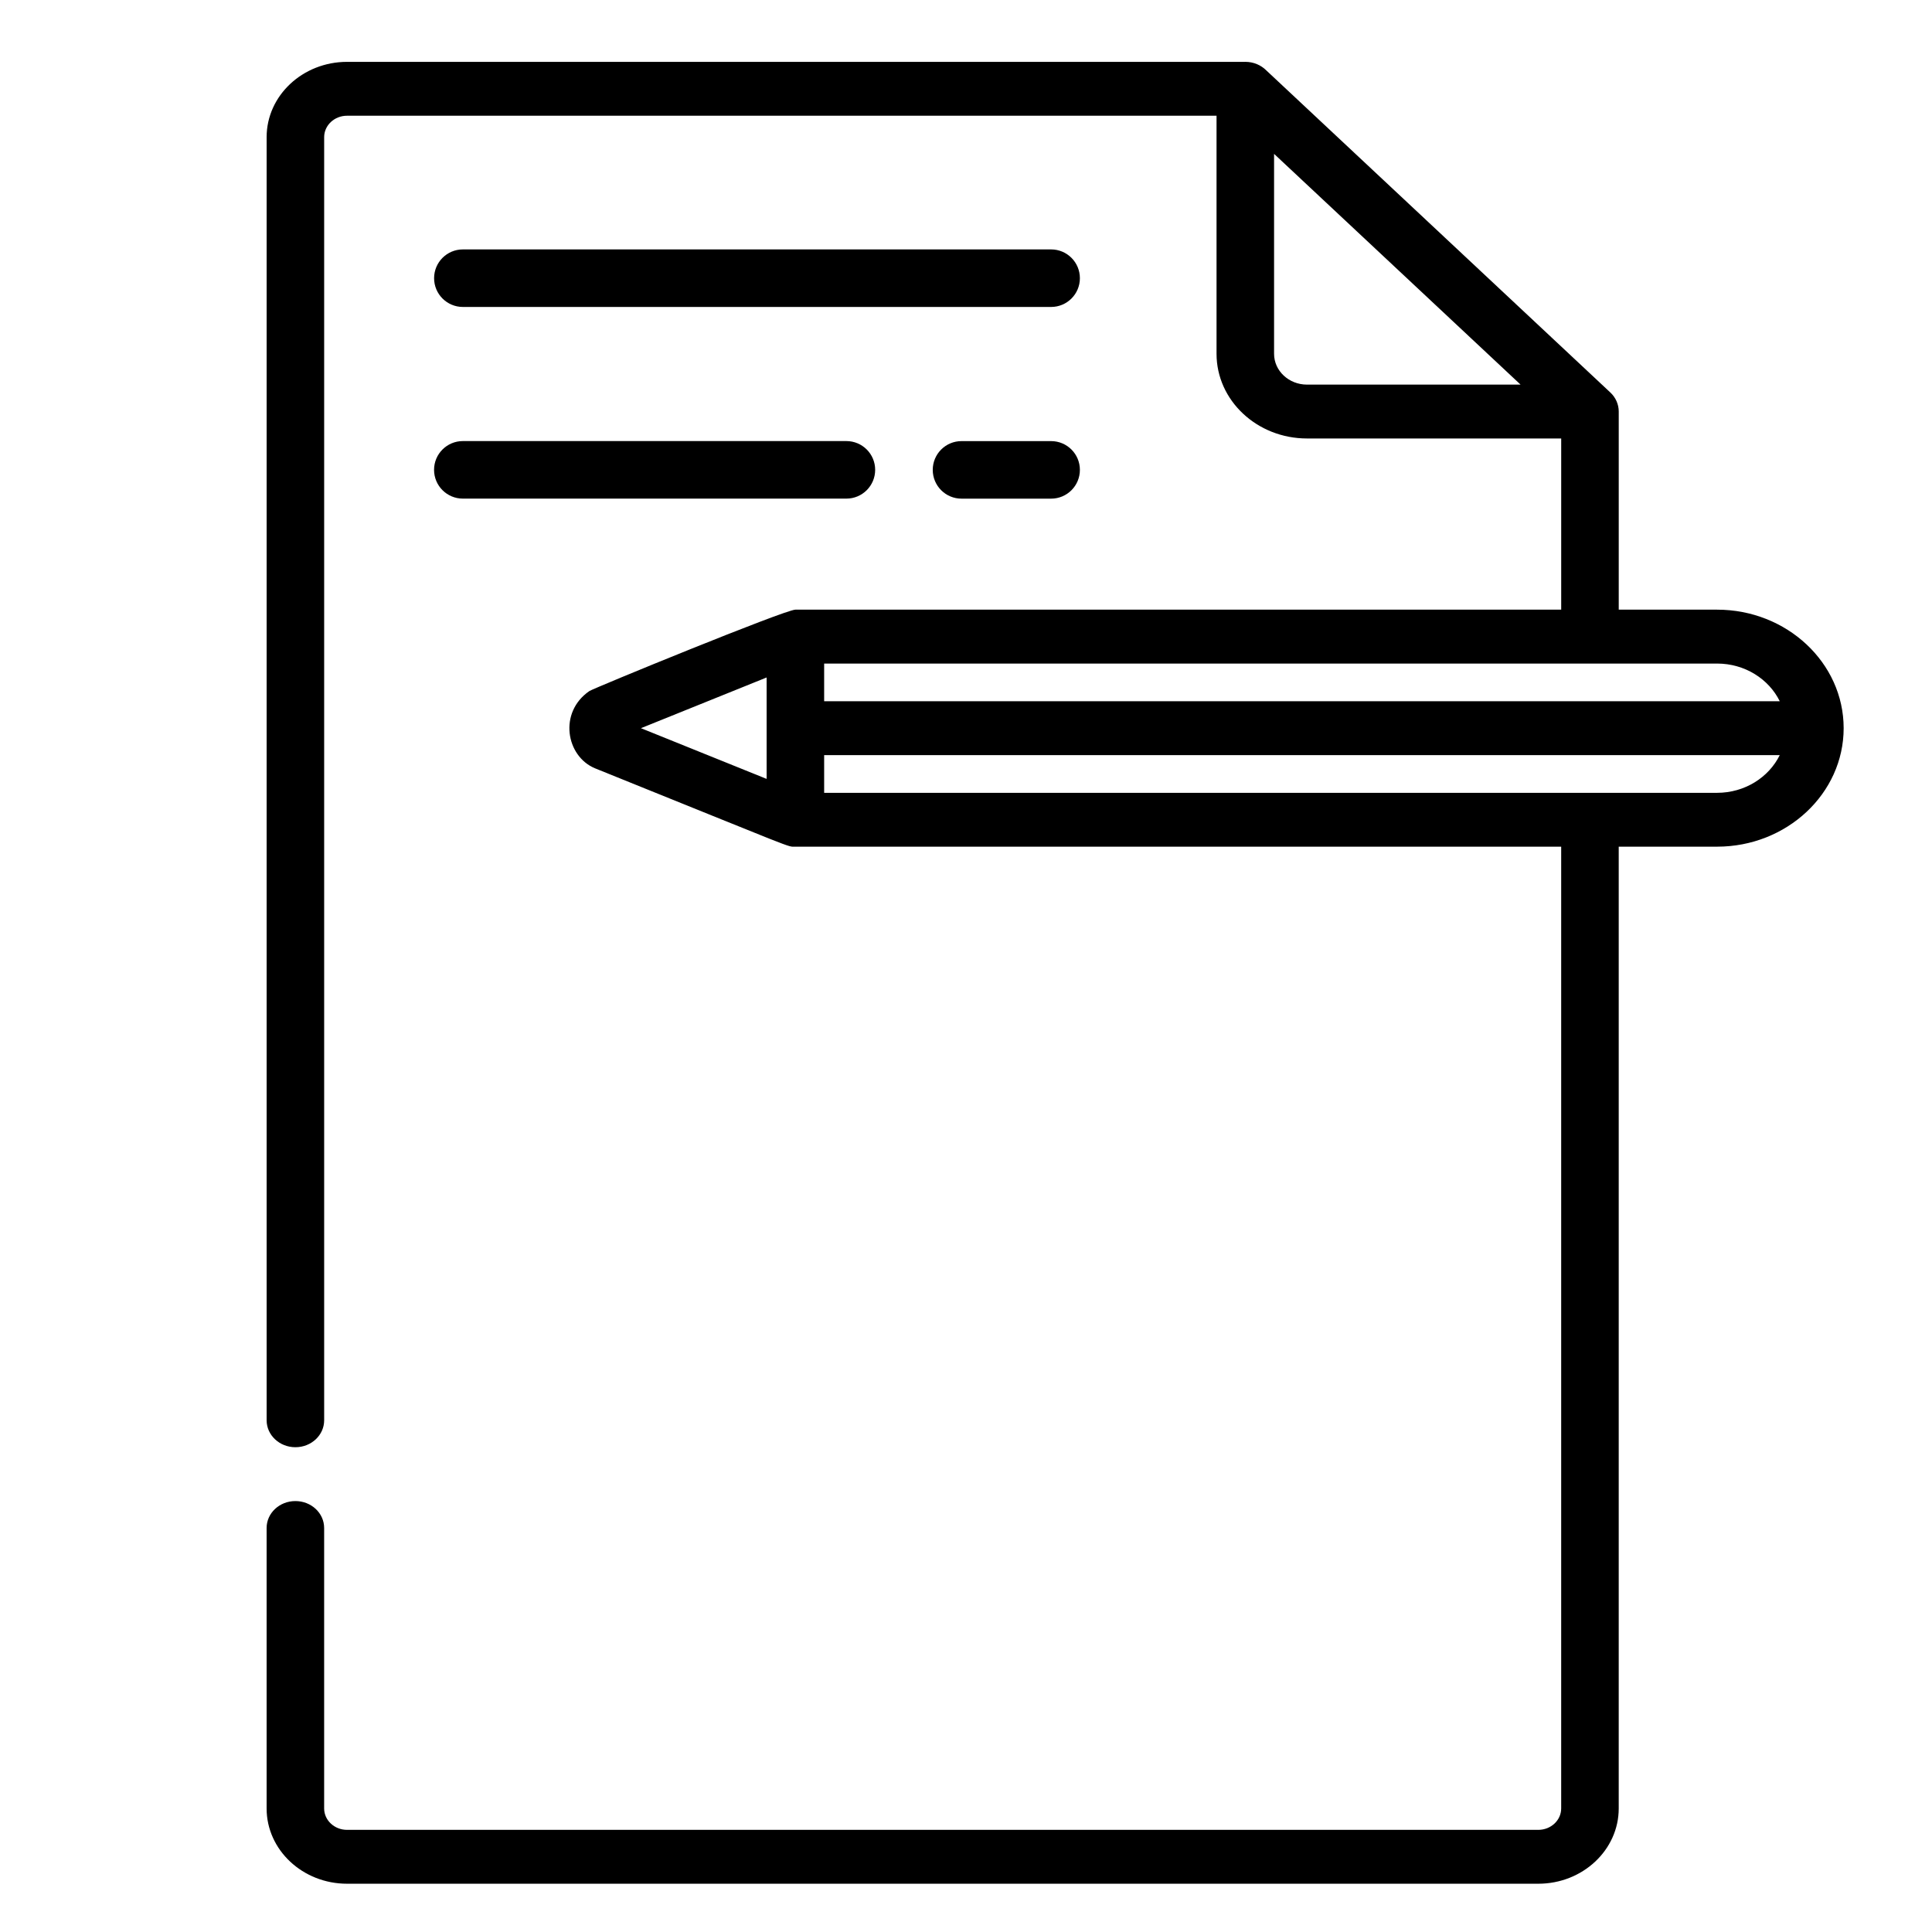
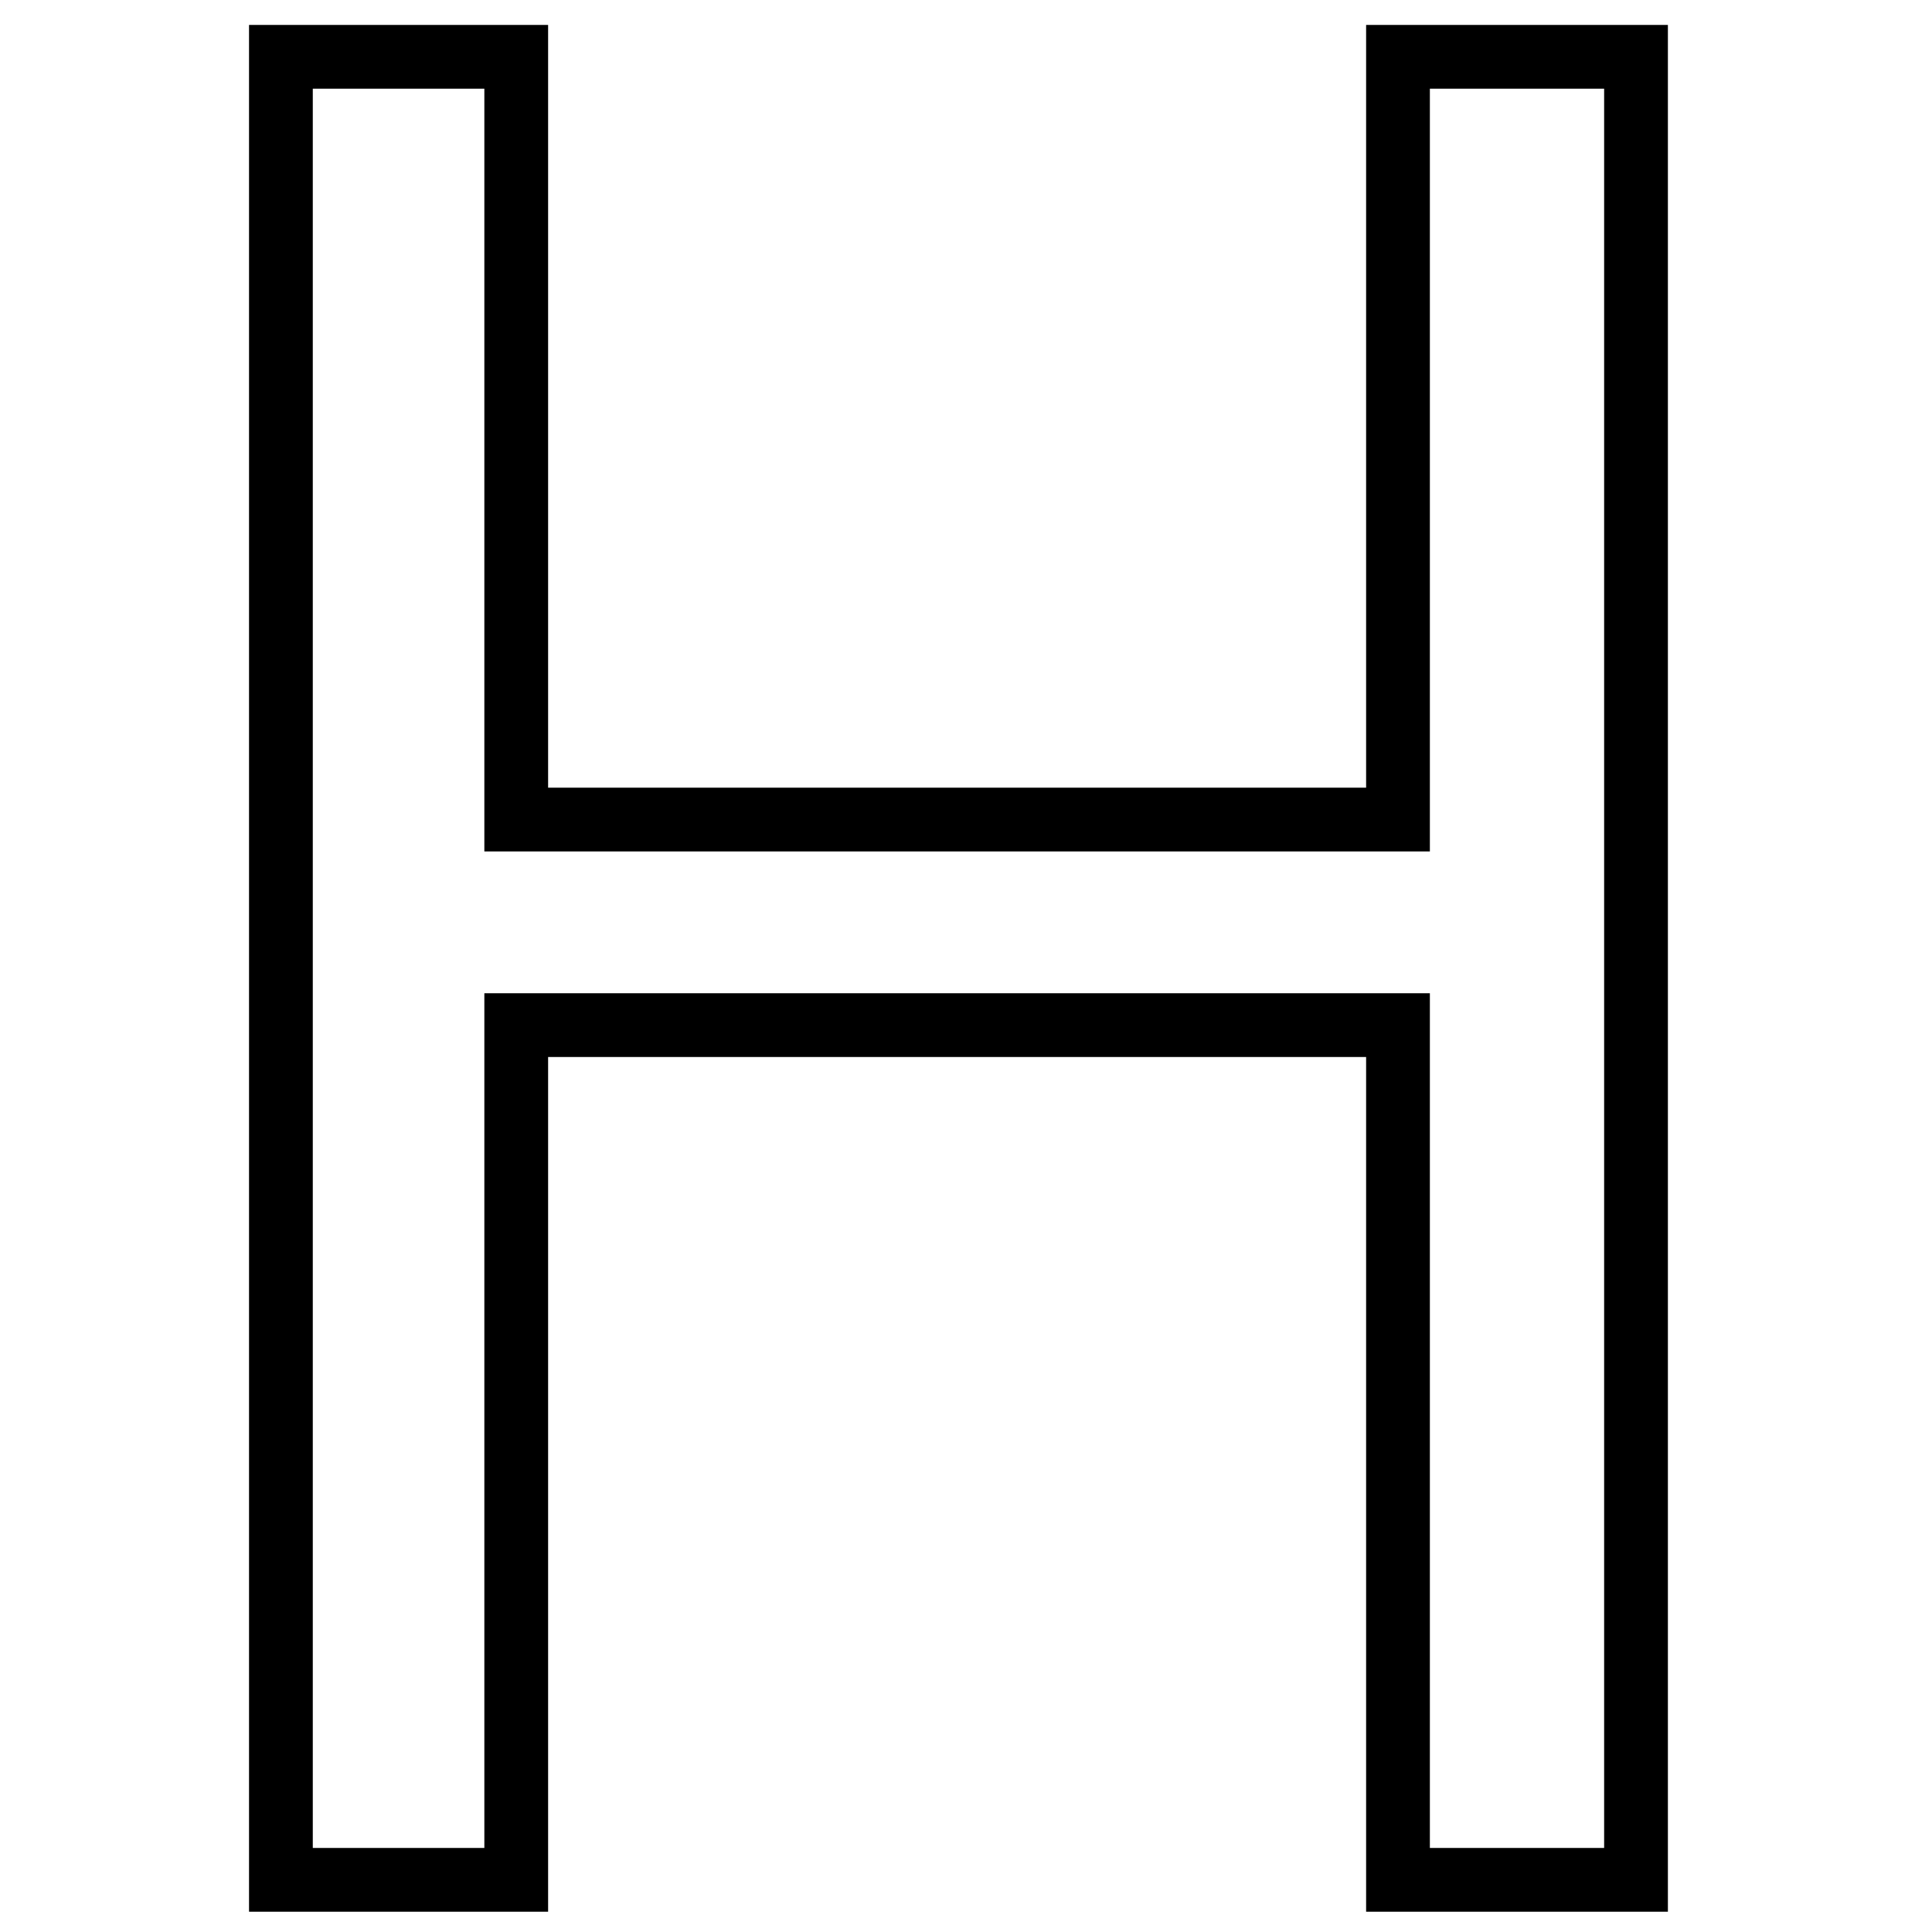
- <svg xmlns="http://www.w3.org/2000/svg" enable-background="new 0 0 500 500" version="1.1" viewBox="0 0 500 500" xml:space="preserve">
-   <path d="m272.03 64.549h-152.24c-4.11 0-7.446 3.331-7.446 7.447 0 4.111 3.336 7.443 7.446 7.443h152.24c4.111 0 7.445-3.332 7.445-7.443 1e-3 -4.116-3.333-7.447-7.445-7.447z" />
-   <path d="m272.03 114.16h-23.193c-4.112 0-7.443 3.332-7.443 7.443 0 4.112 3.331 7.447 7.443 7.447h23.193c4.114 0 7.445-3.335 7.445-7.447 1e-3 -4.112-3.333-7.443-7.445-7.443z" />
-   <path d="m119.78 129.04h99.27c4.112 0 7.442-3.335 7.442-7.447 0-4.111-3.331-7.443-7.442-7.443h-99.27c-4.11 0-7.446 3.332-7.446 7.443 0 4.112 3.336 7.447 7.446 7.447z" />
-   <path d="m444.38 157.78h-25.452v-51.279c0-1.849-0.783-3.626-2.183-4.935l-89.025-83.345c-1.356-1.36-3.289-2.216-5.434-2.216-0.034 0-0.064 4e-3 -0.095 4e-3h-232.38c-11.466 0-20.807 8.737-20.807 19.479v332.08c0 3.848 3.335 6.971 7.446 6.971 4.119 0 7.443-3.123 7.443-6.971v-332.08c0-3.058 2.663-5.537 5.917-5.537h225.03v61.618c0 12.08 10.497 21.907 23.399 21.907h65.798v44.304h-198.2c-2.659 0-52.307 20.371-53.302 21.062-8.045 5.511-6.06 16.886 1.46 19.997 53.257 21.476 49.652 20.278 51.808 20.278h198.23v248.91c0 3.059-2.662 5.539-5.918 5.539h-308.31c-3.254 0-5.917-2.48-5.917-5.539v-72.582c0-3.856-3.324-6.971-7.443-6.971-4.111 0-7.446 3.114-7.446 6.971v72.582c0 10.746 9.341 19.479 20.807 19.479h308.31c11.467 0 20.808-8.733 20.808-19.479v-248.91h25.452c18.056 0 32.761-13.763 32.761-30.667-1e-3 -16.914-14.706-30.67-32.762-30.67zm-106.14-58.243c-4.691 0-8.511-3.576-8.511-7.968v-51.747l63.791 59.715h-55.28zm-139.84 102.04-32.526-13.123 32.526-13.123v26.246zm245.98 3.605h-231.09v-9.76h247.31c-2.831 5.749-9.033 9.76-16.223 9.76zm-231.09-23.699v-9.755h231.09c7.19 0 13.392 4.003 16.223 9.755h-247.31z" />
+ <svg xmlns="http://www.w3.org/2000/svg" version="1.1" id="Layer_1" x="0px" y="0px" width="500px" height="500px" viewBox="0 0 500 500" enable-background="new 0 0 500 500" xml:space="preserve">
+   <g enable-background="new    ">
+     <path fill="none" stroke="#000000" stroke-width="16.5" stroke-miterlimit="10" d="M133.6,14.702v197.399h228.199V14.702h61.6 V486.5h-61.6V265.301H133.6V486.5H72.7V14.702H133.6z" />
+   </g>
</svg>
